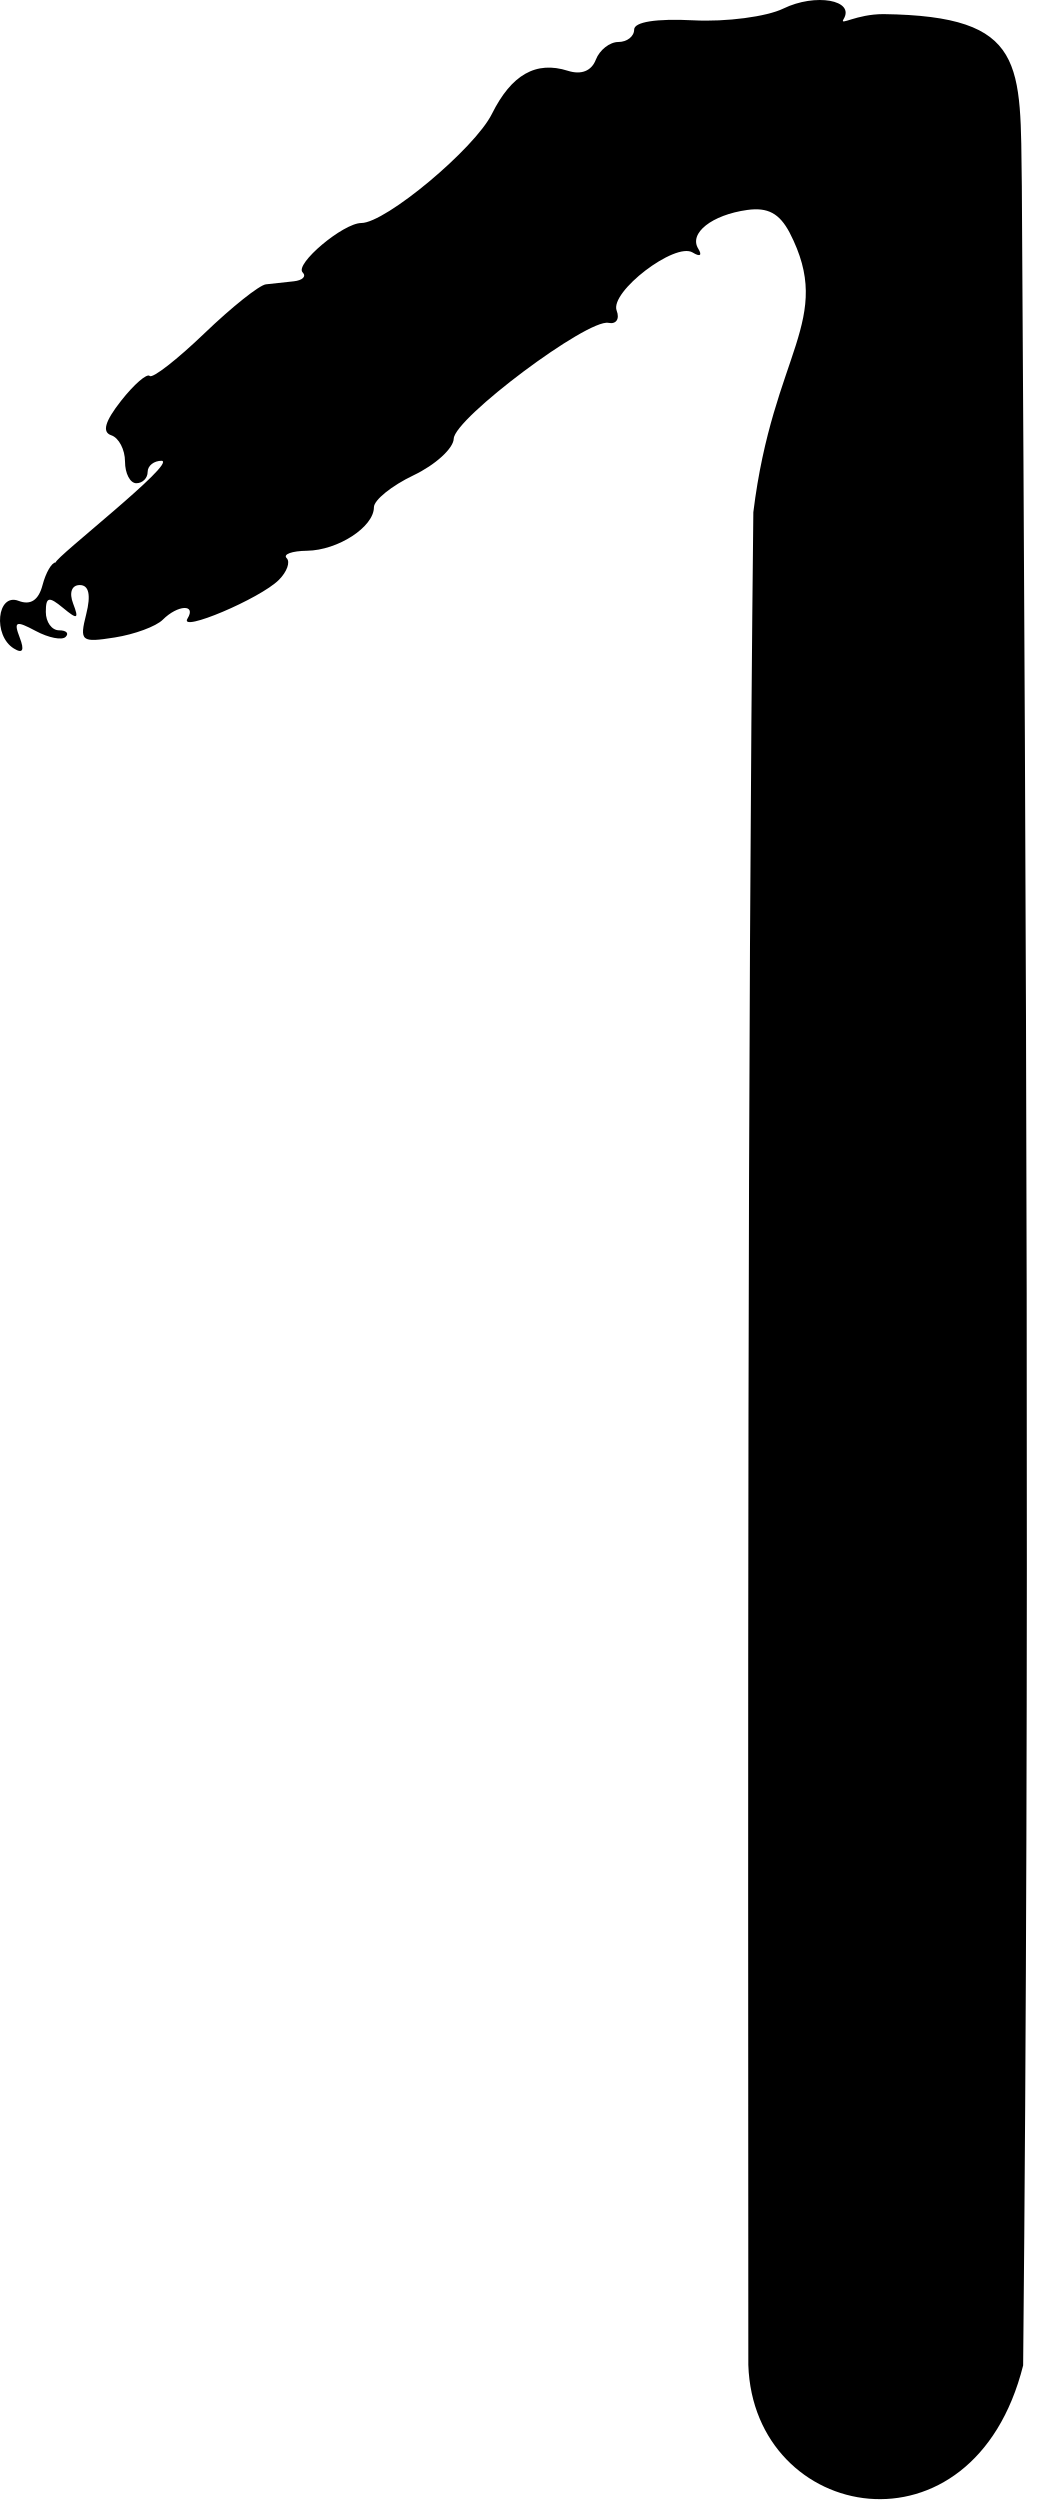
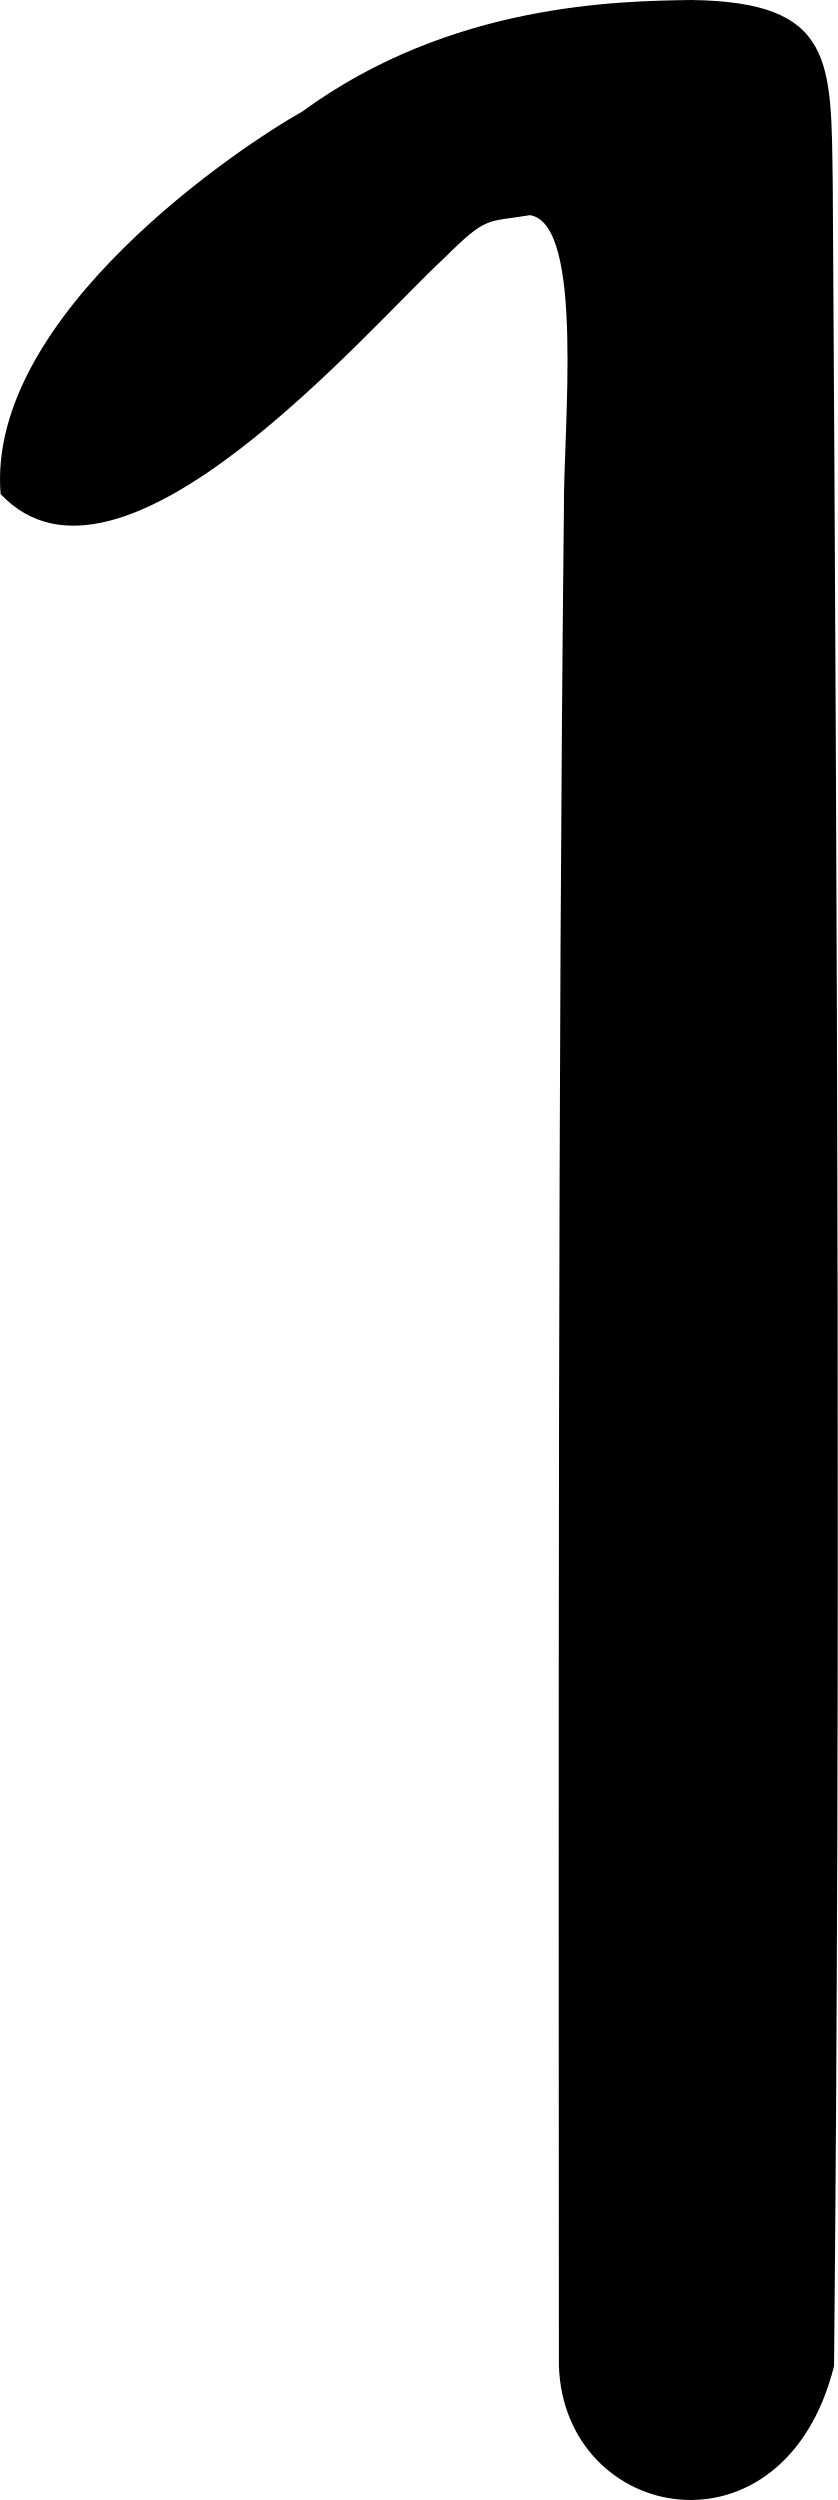
- <svg xmlns="http://www.w3.org/2000/svg" version="1.1" id="svg252" width="385.656" height="930" viewBox="0 0 385.656 930">
+ <svg xmlns="http://www.w3.org/2000/svg" version="1.1" id="svg252" width="311.655" height="930.001" viewBox="0 0 311.655 930.001">
  <defs id="defs256" />
-   <path style="fill:#000000;stroke-width:4.209" d="m 278.376,879.777 c -0.095,-223.826 -0.36,-487.537 1.865,-689.236 7.312,-59.611 30.327,-71.354 13.506,-103.985 -3.804,-7.194 -8.121,-9.509 -15.76,-8.452 -13.16,1.82 -21.802,8.643 -18.243,14.402 1.555,2.515 0.677,3.127 -2.06,1.435 -6.522,-4.031 -30.954,14.659 -28.279,21.631 1.183,3.083 -0.187,5.123 -3.042,4.533 -7.762,-1.603 -57.314,35.486 -57.576,43.095 -0.124,3.622 -6.856,9.747 -14.958,13.61 -8.102,3.864 -14.731,9.214 -14.731,11.89 0,7.316 -13.409,16.03 -24.902,16.181 -5.594,0.074 -8.999,1.306 -7.566,2.739 1.433,1.433 0.132,5.08 -2.894,8.105 -6.973,6.973 -37.356,19.838 -33.991,14.393 3.395,-5.494 -3.613,-5.168 -9.209,0.428 -2.468,2.468 -10.49,5.433 -17.826,6.589 -12.557,1.979 -13.18,1.469 -10.629,-8.696 1.796,-7.155 0.985,-10.798 -2.405,-10.798 -3.014,0 -4.026,2.838 -2.464,6.908 2.217,5.776 1.601,6.037 -3.758,1.589 -5.292,-4.392 -6.409,-4.129 -6.409,1.509 0,3.756 2.21,6.829 4.91,6.829 2.701,0 3.81,1.1 2.465,2.445 -1.345,1.345 -6.353,0.354 -11.129,-2.202 -7.395,-3.958 -8.279,-3.593 -5.958,2.454 1.84,4.794 1.125,6.112 -2.199,4.058 -7.851,-4.852 -6.25,-20.791 1.779,-17.71 4.471,1.716 7.437,-0.237 8.908,-5.863 1.213,-4.639 3.418,-8.435 4.899,-8.435 -0.244,-1.786 45.024,-37.037 39.464,-37.813 -2.894,-0.037 -5.261,1.828 -5.261,4.143 0,2.315 -1.894,4.209 -4.209,4.209 -2.315,0 -4.209,-3.63 -4.209,-8.067 0,-4.437 -2.298,-8.833 -5.106,-9.769 -3.517,-1.172 -2.381,-5.167 3.65,-12.834 4.816,-6.123 9.607,-10.282 10.646,-9.242 1.04,1.04 10.199,-6.094 20.354,-15.852 10.155,-9.758 20.446,-17.96 22.869,-18.227 2.423,-0.267 7.088,-0.773 10.368,-1.126 3.279,-0.352 4.764,-1.839 3.299,-3.304 -3.079,-3.079 15.101,-18.381 21.838,-18.381 9.015,0 42.14,-27.68 48.56,-40.578 7.289,-14.643 16.403,-19.815 28.278,-16.046 4.971,1.578 8.774,0.071 10.379,-4.113 1.394,-3.632 5.172,-6.603 8.397,-6.603 3.225,0 5.863,-2.069 5.863,-4.598 0,-2.885 8.231,-4.174 22.096,-3.461 12.153,0.625 27.184,-1.343 33.402,-4.373 11.954,-5.826 26.811,-3.181 22.383,3.984 -1.591,2.574 4.722,-1.923 14.883,-1.923 53.541,0.721 50.797,18.447 51.458,64 1.685,271.668 2.966,556.681 0.486,810.68 -18.541,73.869 -100.283,58.414 -102.231,-0.154 z" id="path262" />
+   <path style="fill:#000000;stroke-width:4.214" d="m 207.904,880.024 c -0.095,-224.116 -0.361,-488.17 1.868,-690.131 -0.302,-29.9 7.826,-106.608 -12.618,-109.857 -16.307,2.729 -15.953,0.143 -31.781,15.858 C 136.424,122.535 44.647,231.044 0.218,183.776 -5.148,117.082 90.294,53.849 112.387,41.543 167.658,1.042 230.472,0.418 257.166,0 c 53.611,0.721 51.953,22.833 52.615,68.445 1.688,272.021 2.97,557.404 0.486,811.733 -18.565,73.965 -100.413,58.49 -102.363,-0.154 z" id="path262" />
</svg>
